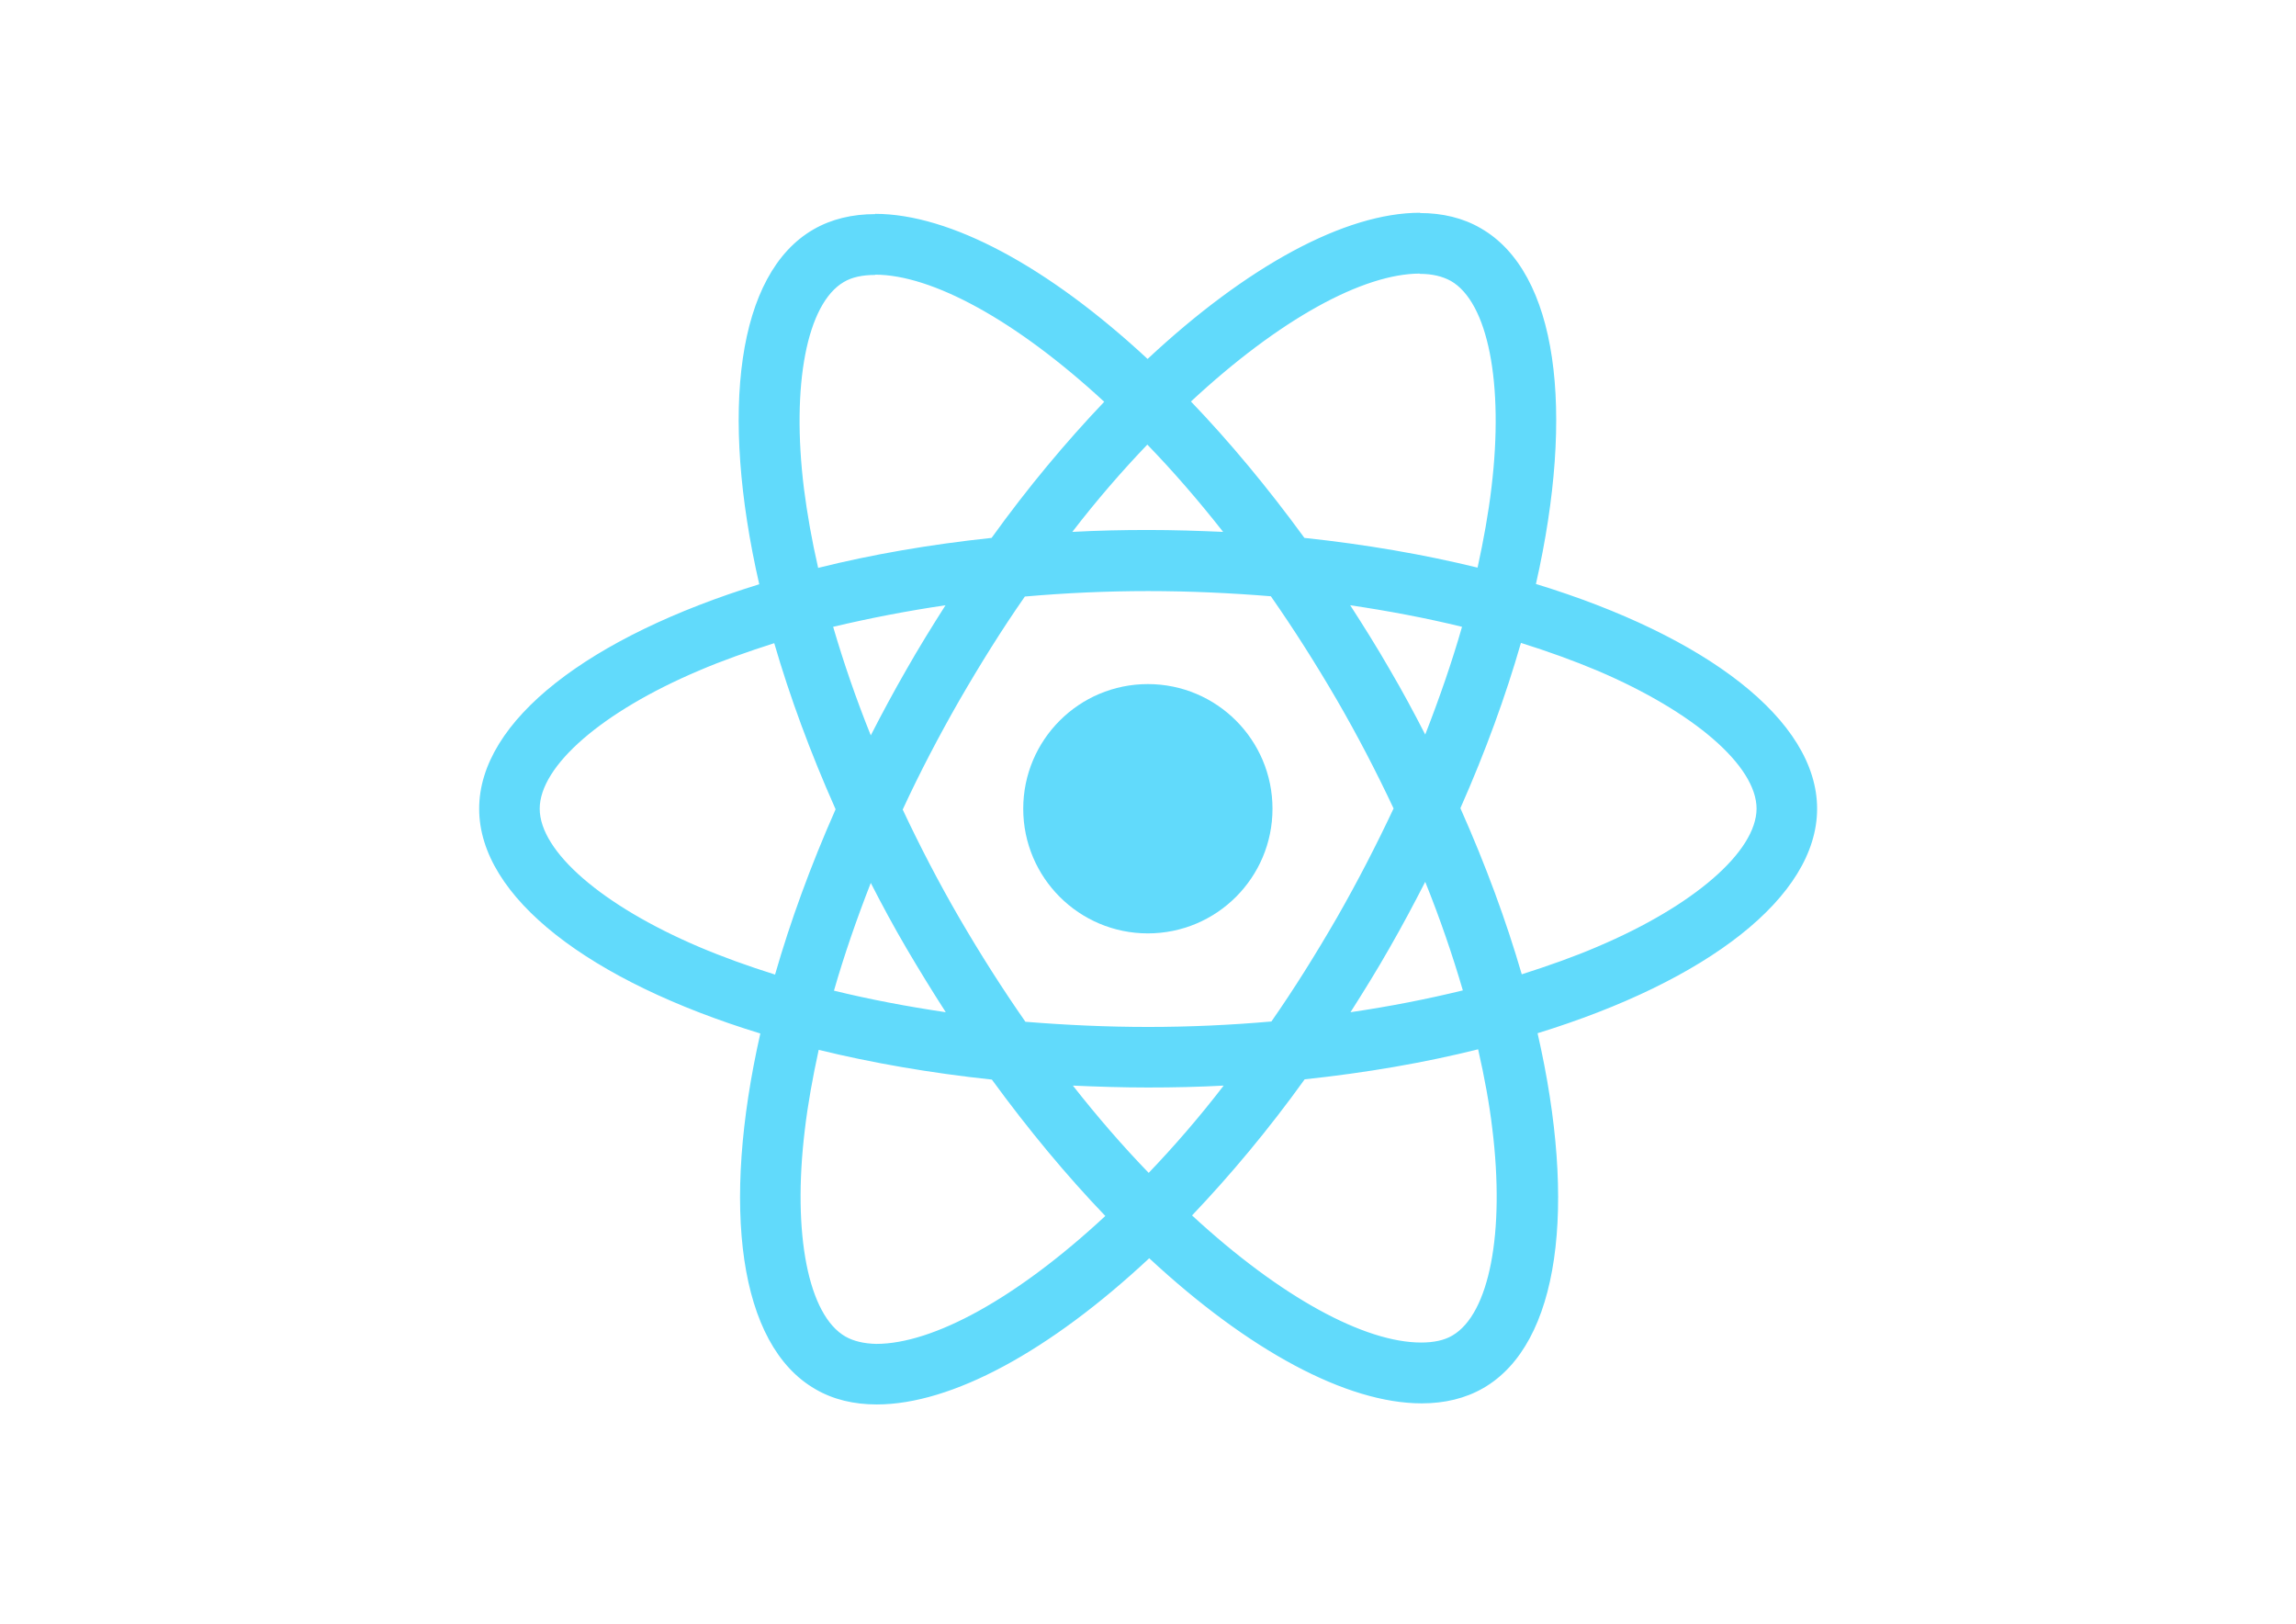
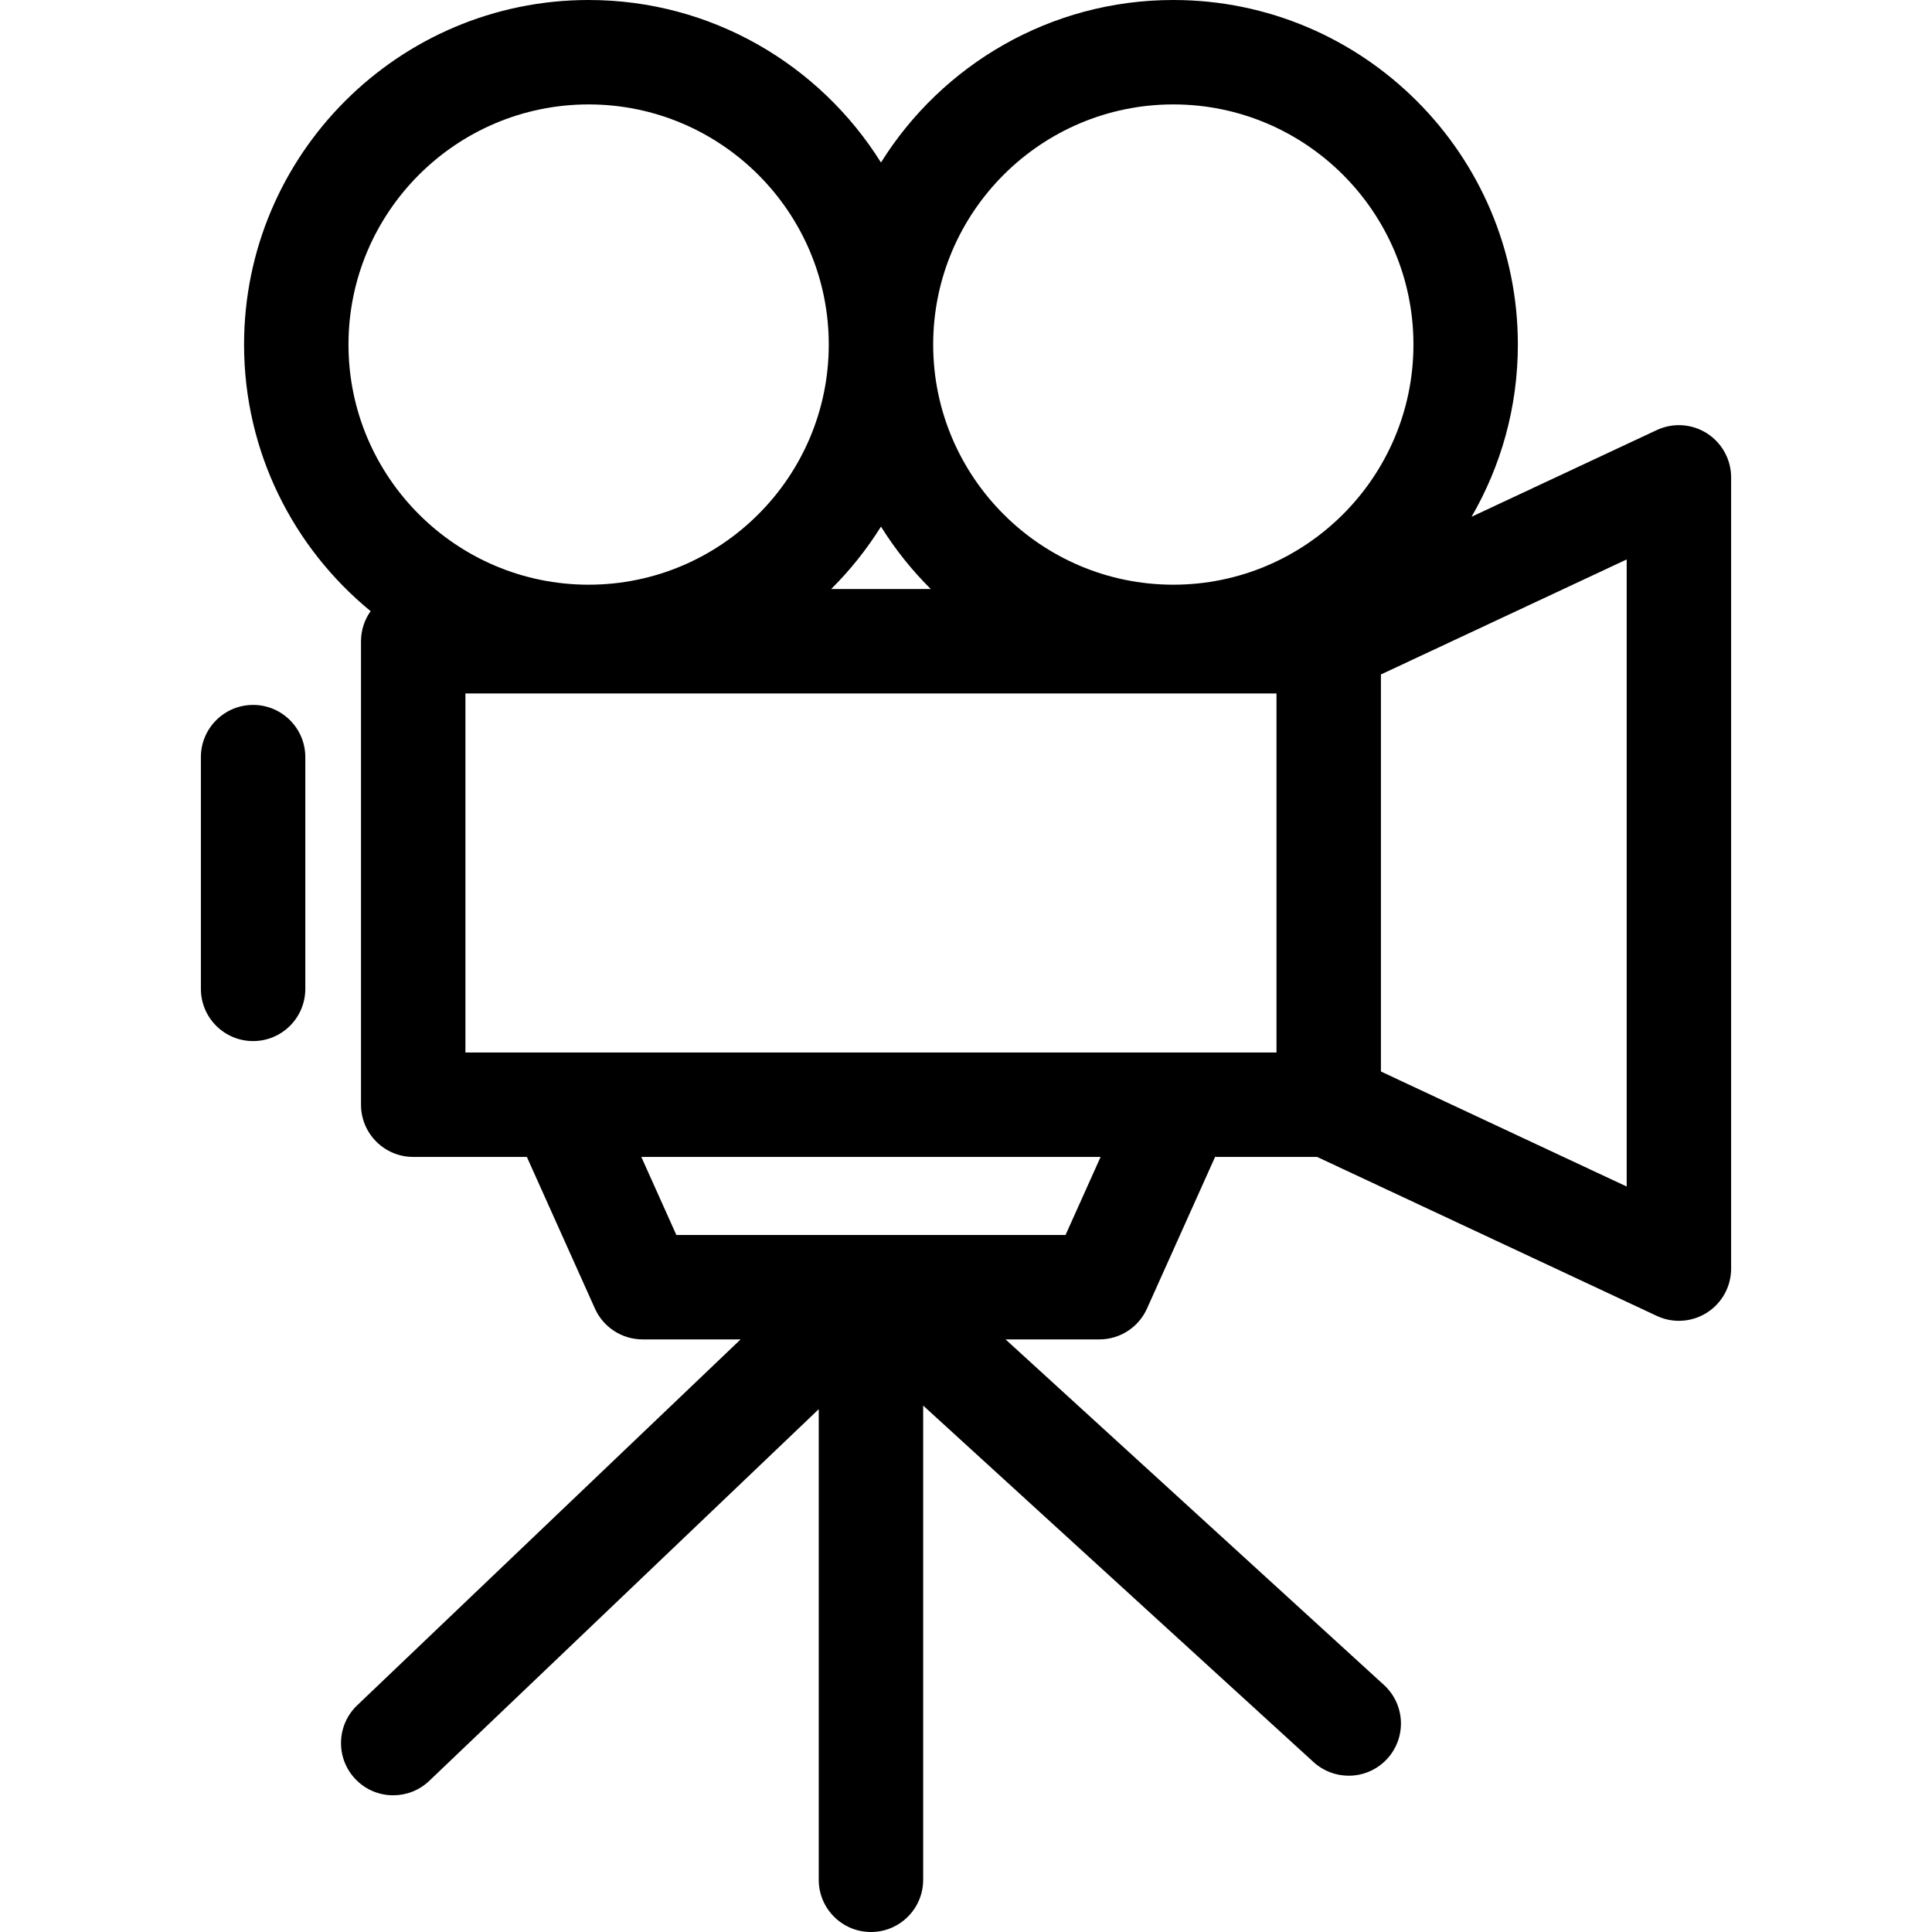
- <svg xmlns="http://www.w3.org/2000/svg" viewBox="0 0 841.9 595.3">
-   <g fill="#61DAFB">
-     <path d="M666.3 296.5c0-32.5-40.7-63.3-103.1-82.4 14.4-63.6 8-114.2-20.2-130.4-6.5-3.8-14.1-5.6-22.4-5.6v22.3c4.6 0 8.3.9 11.4 2.6 13.6 7.8 19.5 37.5 14.9 75.7-1.1 9.4-2.9 19.3-5.1 29.4-19.6-4.8-41-8.5-63.5-10.9-13.5-18.5-27.5-35.3-41.6-50 32.6-30.3 63.2-46.9 84-46.9V78c-27.5 0-63.5 19.6-99.9 53.6-36.4-33.8-72.4-53.2-99.9-53.2v22.3c20.7 0 51.4 16.5 84 46.6-14 14.7-28 31.4-41.3 49.9-22.6 2.4-44 6.1-63.6 11-2.3-10-4-19.7-5.2-29-4.7-38.2 1.1-67.9 14.6-75.8 3-1.8 6.9-2.6 11.5-2.6V78.5c-8.4 0-16 1.8-22.6 5.6-28.1 16.2-34.4 66.7-19.9 130.1-62.2 19.2-102.7 49.9-102.7 82.3 0 32.5 40.7 63.3 103.1 82.4-14.4 63.6-8 114.2 20.2 130.4 6.5 3.8 14.1 5.6 22.5 5.6 27.5 0 63.5-19.6 99.9-53.6 36.4 33.8 72.4 53.2 99.9 53.2 8.4 0 16-1.8 22.6-5.6 28.1-16.2 34.4-66.7 19.9-130.1 62-19.1 102.5-49.9 102.5-82.3zm-130.2-66.7c-3.7 12.9-8.3 26.2-13.5 39.5-4.1-8-8.4-16-13.1-24-4.6-8-9.5-15.8-14.4-23.4 14.2 2.1 27.9 4.7 41 7.9zm-45.8 106.5c-7.8 13.5-15.8 26.3-24.1 38.2-14.9 1.3-30 2-45.2 2-15.1 0-30.2-.7-45-1.9-8.3-11.9-16.4-24.6-24.2-38-7.6-13.1-14.5-26.4-20.8-39.8 6.2-13.4 13.2-26.8 20.7-39.9 7.8-13.5 15.8-26.3 24.1-38.2 14.9-1.3 30-2 45.2-2 15.1 0 30.2.7 45 1.9 8.3 11.9 16.4 24.6 24.2 38 7.6 13.1 14.5 26.4 20.8 39.8-6.3 13.4-13.2 26.8-20.7 39.9zm32.3-13c5.4 13.4 10 26.8 13.8 39.8-13.1 3.2-26.9 5.9-41.2 8 4.9-7.7 9.8-15.6 14.4-23.7 4.6-8 8.9-16.1 13-24.1zM421.2 430c-9.3-9.6-18.6-20.3-27.8-32 9 .4 18.2.7 27.5.7 9.4 0 18.7-.2 27.8-.7-9 11.7-18.3 22.4-27.5 32zm-74.4-58.9c-14.2-2.1-27.9-4.7-41-7.9 3.7-12.9 8.3-26.2 13.5-39.5 4.1 8 8.4 16 13.1 24 4.7 8 9.5 15.8 14.4 23.4zM420.7 163c9.3 9.6 18.6 20.3 27.8 32-9-.4-18.2-.7-27.5-.7-9.4 0-18.7.2-27.8.7 9-11.7 18.3-22.4 27.5-32zm-74 58.9c-4.9 7.7-9.8 15.6-14.4 23.7-4.6 8-8.9 16-13 24-5.4-13.4-10-26.8-13.8-39.8 13.1-3.1 26.9-5.8 41.2-7.9zm-90.5 125.2c-35.4-15.1-58.3-34.9-58.3-50.6 0-15.7 22.9-35.6 58.3-50.6 8.6-3.7 18-7 27.7-10.1 5.7 19.6 13.2 40 22.5 60.9-9.2 20.8-16.6 41.1-22.2 60.6-9.9-3.1-19.3-6.5-28-10.2zM310 490c-13.6-7.8-19.5-37.5-14.9-75.7 1.1-9.4 2.9-19.3 5.1-29.4 19.6 4.8 41 8.5 63.5 10.9 13.5 18.5 27.5 35.3 41.6 50-32.6 30.3-63.2 46.9-84 46.9-4.5-.1-8.3-1-11.3-2.7zm237.2-76.2c4.7 38.2-1.1 67.9-14.6 75.8-3 1.8-6.9 2.6-11.5 2.6-20.7 0-51.4-16.5-84-46.6 14-14.7 28-31.4 41.3-49.9 22.6-2.4 44-6.1 63.6-11 2.3 10.1 4.1 19.8 5.2 29.1zm38.5-66.7c-8.6 3.7-18 7-27.7 10.1-5.7-19.6-13.2-40-22.5-60.9 9.2-20.8 16.6-41.1 22.2-60.6 9.9 3.1 19.3 6.5 28.1 10.2 35.4 15.1 58.3 34.9 58.3 50.6-.1 15.7-23 35.6-58.4 50.6zM320.8 78.4z" />
-     <circle cx="420.9" cy="296.5" r="45.7" />
-     <path d="M520.5 78.1z" />
+ <svg xmlns="http://www.w3.org/2000/svg" version="1.1" id="Capa_1" x="0px" y="0px" viewBox="0 0 277.533 277.533" style="enable-background:new 0 0 277.533 277.533;" xml:space="preserve">
+   <g>
+     <path d="M245.2,62.246c-2.165-1.377-4.882-1.552-7.204-0.465L211.39,74.233c4.222-7.284,6.652-15.729,6.652-24.737   C218.042,22.204,195.839,0,168.548,0c-17.696,0-33.244,9.341-41.996,23.345C117.8,9.341,102.252,0,84.556,0   C57.264,0,35.06,22.204,35.06,49.496c0,15.419,7.09,29.211,18.178,38.296c-0.865,1.223-1.379,2.713-1.379,4.325v66.576   c0,4.142,3.357,7.5,7.5,7.5h16.324l9.781,21.785c1.21,2.694,3.889,4.428,6.842,4.428h14.084l-55.082,52.564   c-2.997,2.859-3.107,7.607-0.248,10.604c1.474,1.545,3.448,2.322,5.427,2.322c1.86,0,3.725-0.689,5.177-2.074l55.949-53.392v67.603   c0,4.142,3.357,7.5,7.5,7.5c4.143,0,7.5-3.358,7.5-7.5v-68.121l56.075,51.208c1.439,1.314,3.25,1.962,5.056,1.962   c2.033,0,4.061-0.822,5.54-2.442c2.793-3.059,2.578-7.803-0.48-10.596l-54.355-49.638h13.474c2.953,0,5.632-1.733,6.842-4.428   l9.783-21.785h14.656l48.794,22.836c1.011,0.473,2.096,0.707,3.179,0.707c1.404,0,2.803-0.394,4.025-1.172   c2.164-1.376,3.475-3.763,3.475-6.328V68.574C248.675,66.009,247.364,63.623,245.2,62.246z M126.552,75.647   c2.039,3.262,4.44,6.274,7.159,8.97h-14.318C122.111,81.921,124.513,78.909,126.552,75.647z M168.548,15   c19.021,0,34.494,15.475,34.494,34.496s-15.474,34.496-34.494,34.496c-19.021,0-34.496-15.475-34.496-34.496S149.526,15,168.548,15   z M84.556,15c19.021,0,34.496,15.475,34.496,34.496s-15.475,34.496-34.496,34.496c-19.021,0-34.496-15.475-34.496-34.496   S65.534,15,84.556,15z M66.858,99.617H183.37v51.576h-13.678H80.536H66.858V99.617z M153.067,177.406H97.159l-5.034-11.213h65.977   L153.067,177.406z M233.675,170.446l-35.305-16.523V96.888l35.305-16.523V170.446z" />
+     <path d="M36.358,101.262c-4.143,0-7.5,3.358-7.5,7.5v33.289c0,4.142,3.357,7.5,7.5,7.5s7.5-3.358,7.5-7.5v-33.289   C43.858,104.62,40.501,101.262,36.358,101.262z" />
  </g>
+   <g>
+ </g>
+   <g>
+ </g>
+   <g>
+ </g>
+   <g>
+ </g>
+   <g>
+ </g>
+   <g>
+ </g>
+   <g>
+ </g>
+   <g>
+ </g>
+   <g>
+ </g>
+   <g>
+ </g>
+   <g>
+ </g>
+   <g>
+ </g>
+   <g>
+ </g>
+   <g>
+ </g>
+   <g>
+ </g>
</svg>
